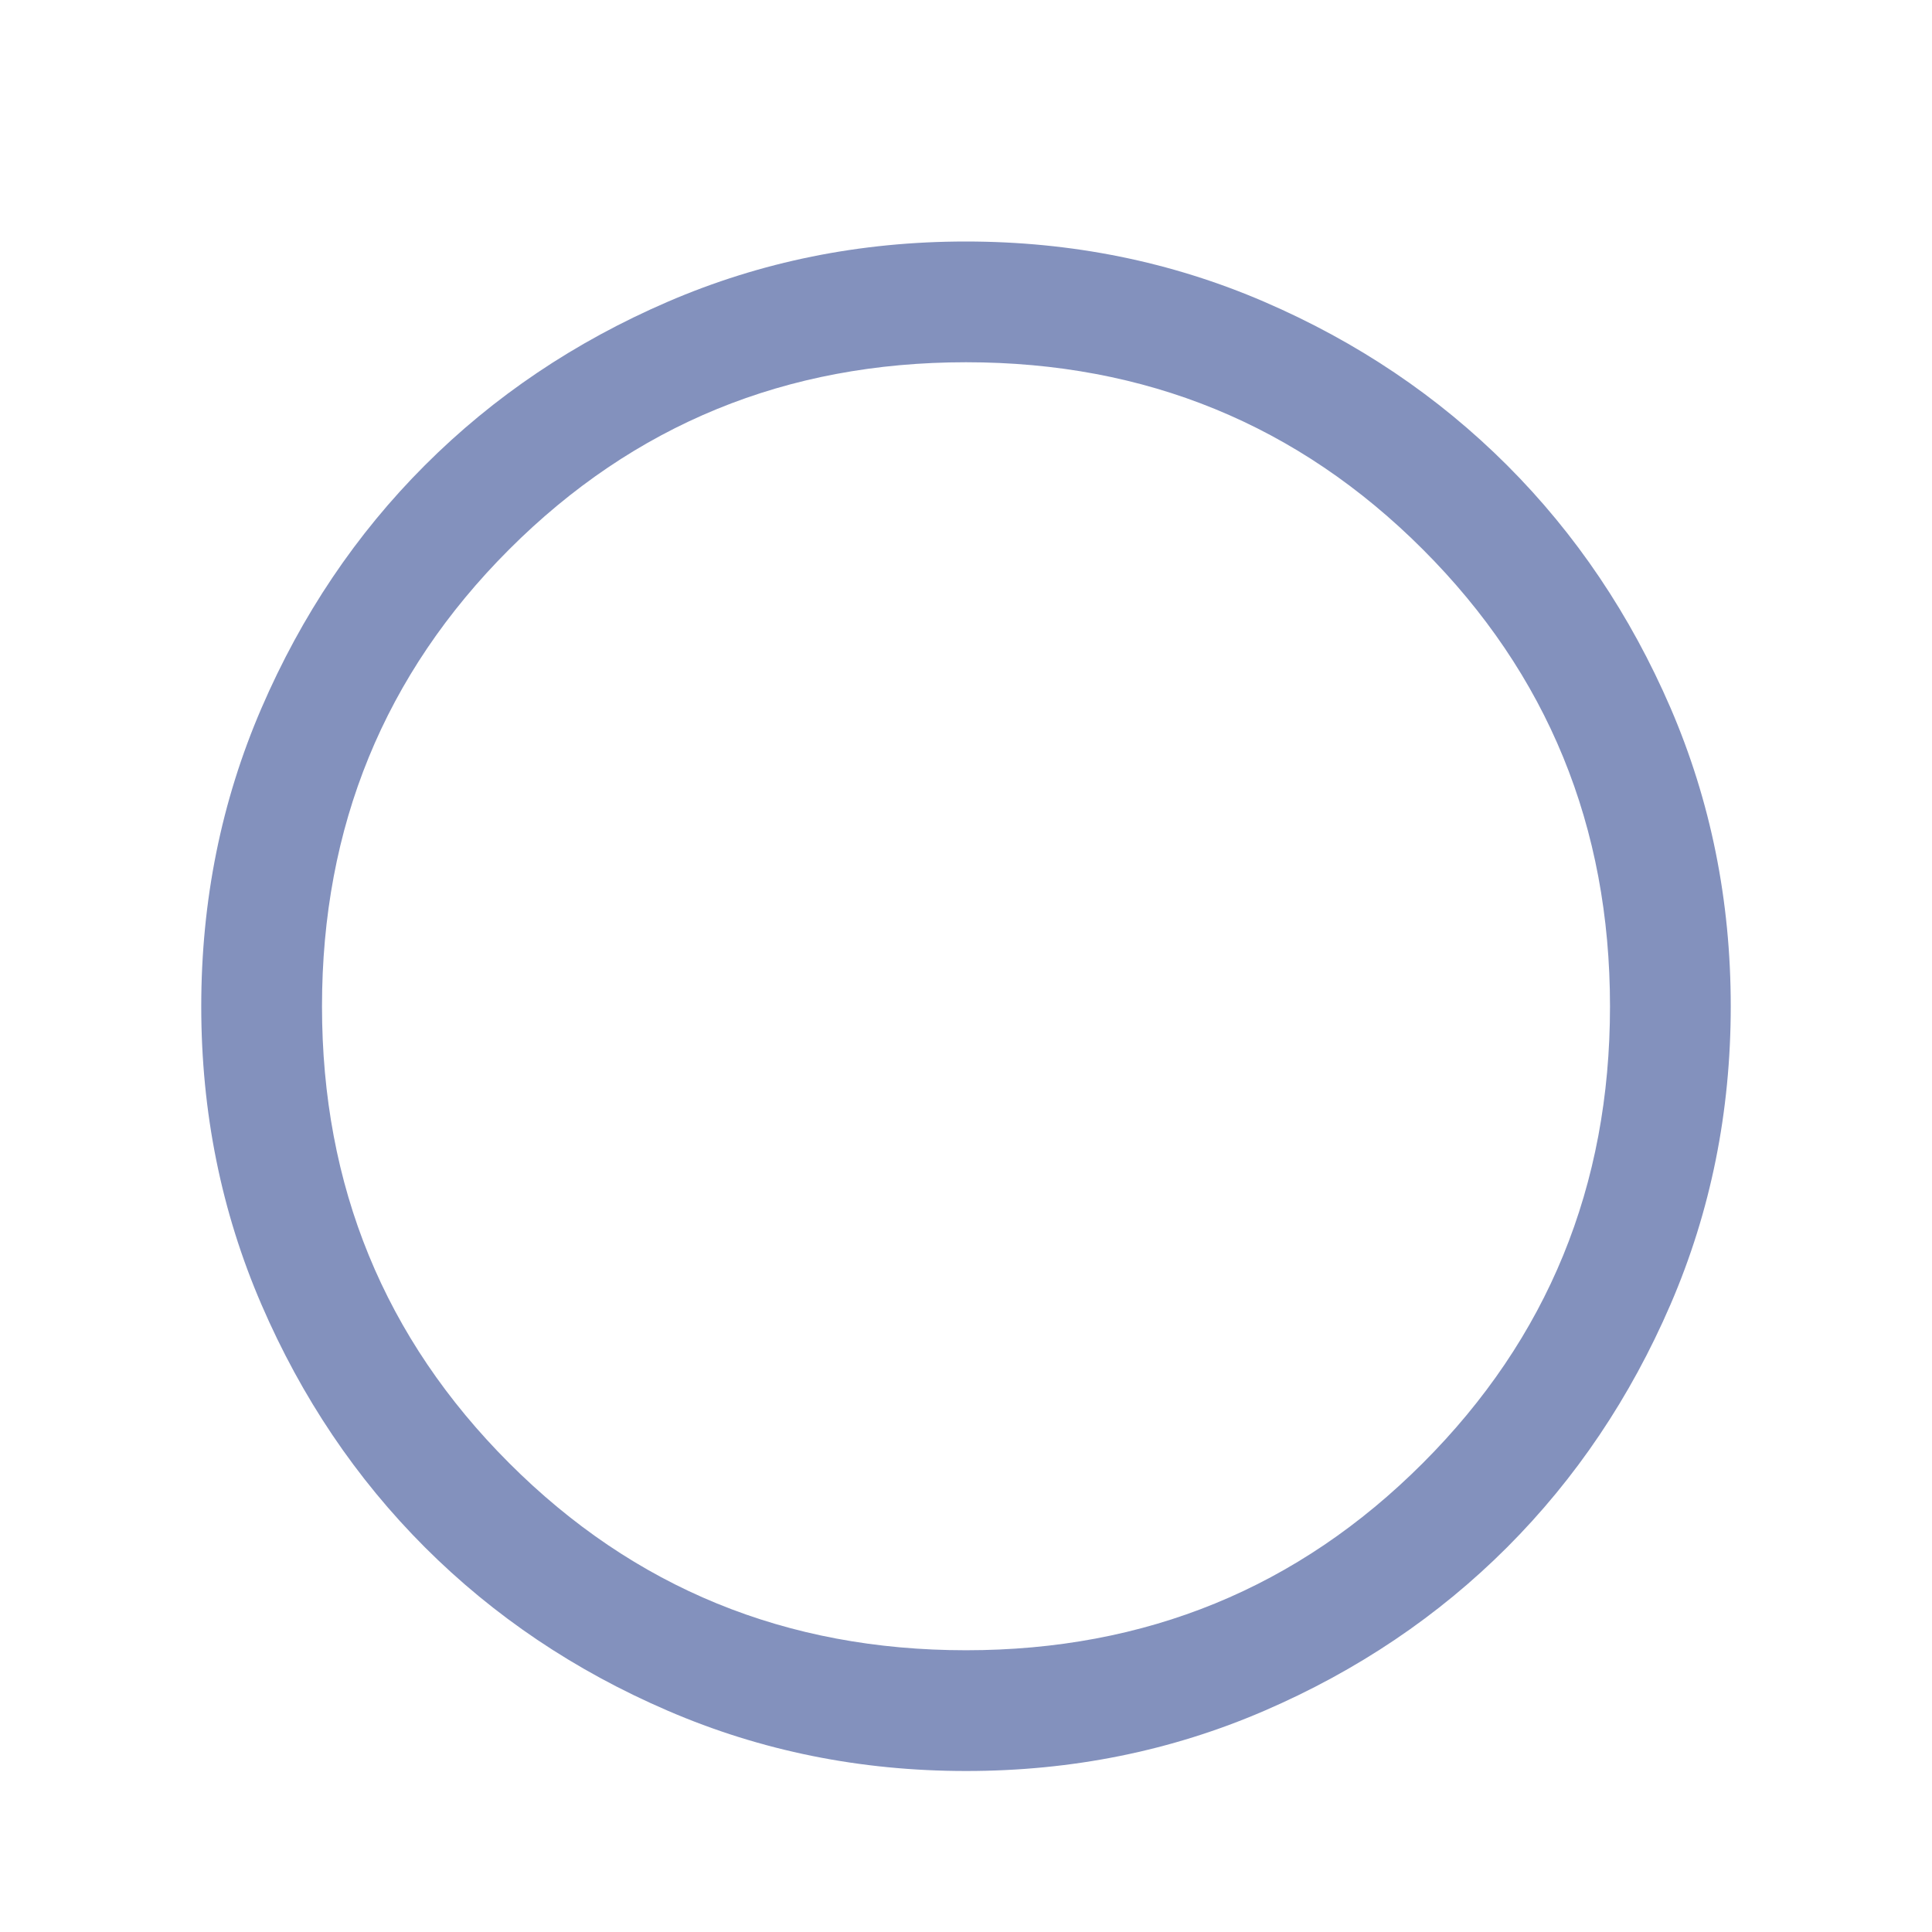
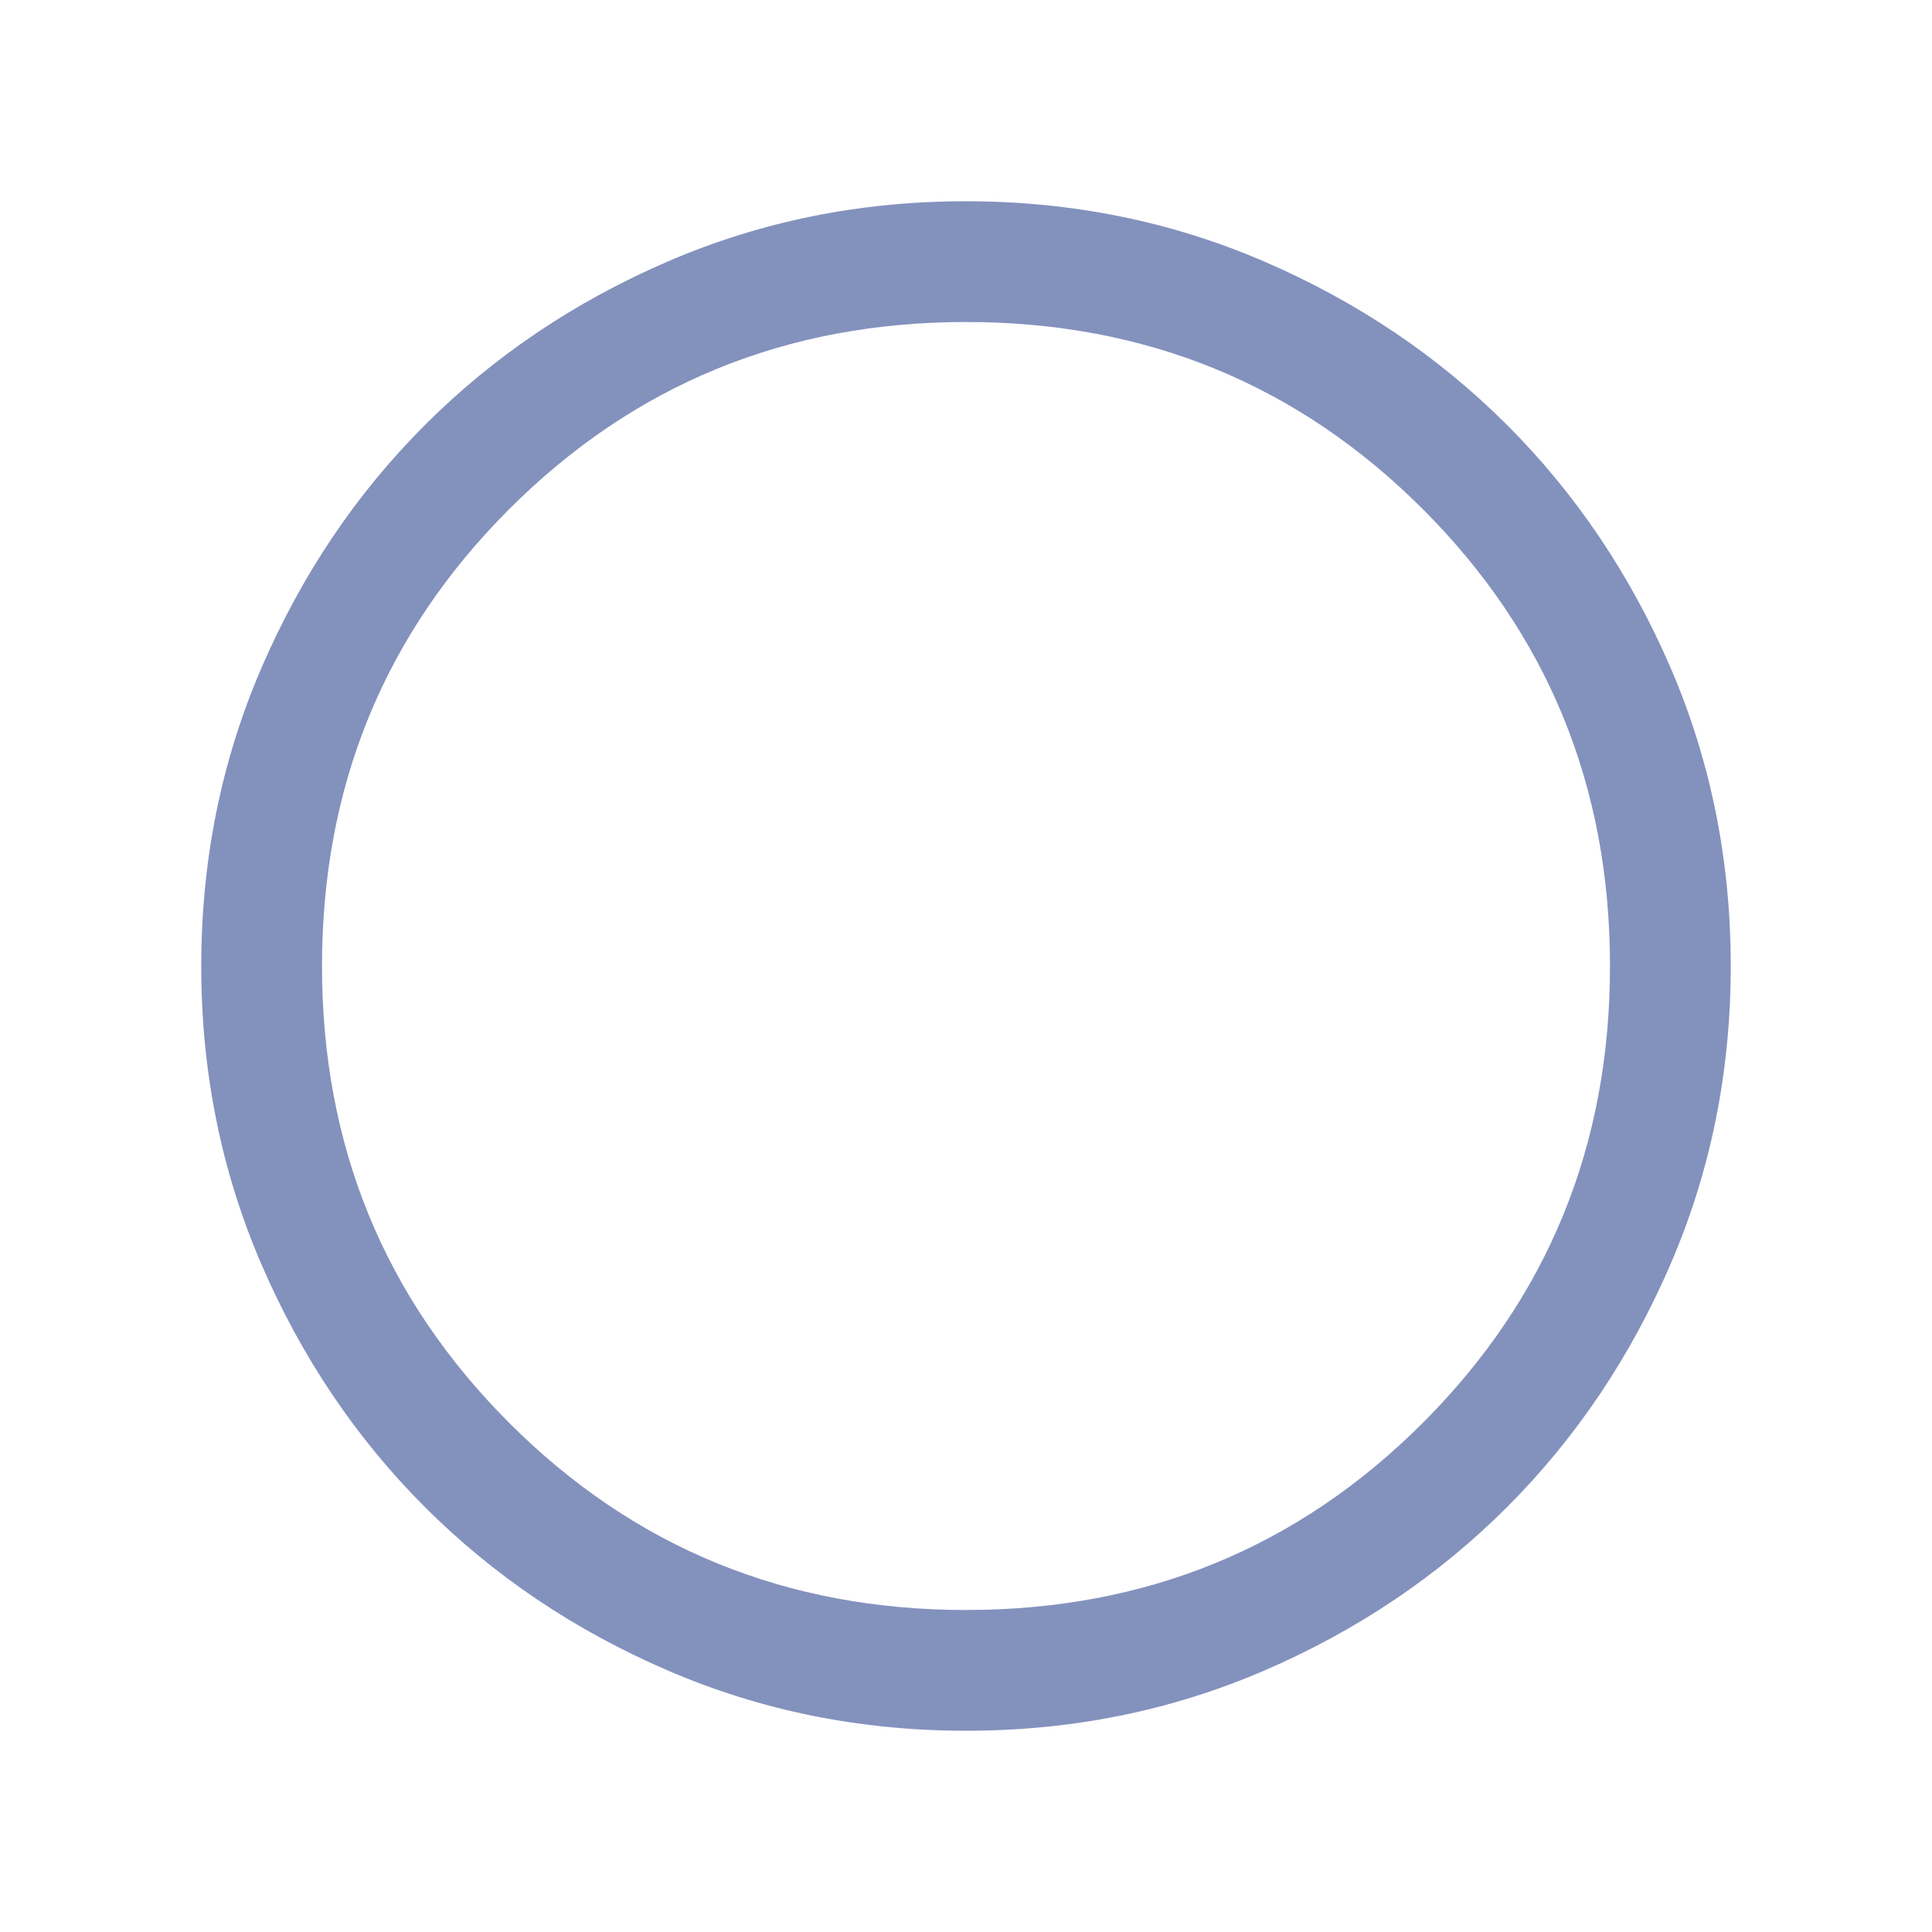
<svg xmlns="http://www.w3.org/2000/svg" width="24" height="24" viewBox="0 0 24 24" fill="none">
-   <mask id="mask0_4307_163005" style="mask-type:alpha" maskUnits="userSpaceOnUse" x="0" y="0" width="24" height="24">
-     <rect y="0.5" width="24" height="24" fill="#D9D9D9" />
+   <mask id="mask0_4307_163005" style="mask-type:alpha" maskUnits="userSpaceOnUse" x="0" y="0" width="24" height="25">
+     <rect y="0" width="24" height="24" fill="#D9D9D9" />
  </mask>
  <g mask="url(#mask0_4307_163005)">
-     <path d="M12.002 22C10.688 22 9.453 21.751 8.297 21.252C7.14 20.754 6.135 20.077 5.279 19.222C4.424 18.367 3.747 17.362 3.248 16.206C2.749 15.051 2.5 13.816 2.5 12.502C2.5 11.188 2.749 9.953 3.248 8.797C3.747 7.641 4.423 6.635 5.278 5.78C6.133 4.925 7.138 4.248 8.294 3.749C9.45 3.25 10.684 3 11.998 3C13.312 3 14.547 3.25 15.703 3.748C16.86 4.247 17.865 4.924 18.721 5.779C19.576 6.634 20.253 7.639 20.752 8.794C21.25 9.95 21.5 11.185 21.5 12.499C21.5 13.813 21.251 15.048 20.752 16.204C20.253 17.36 19.576 18.366 18.722 19.221C17.867 20.076 16.862 20.753 15.706 21.252C14.55 21.751 13.316 22 12.002 22ZM12 20.5C14.233 20.5 16.125 19.726 17.675 18.175C19.225 16.625 20 14.734 20 12.501C20 10.267 19.225 8.375 17.675 6.825C16.125 5.275 14.233 4.5 12 4.5C9.767 4.5 7.875 5.275 6.325 6.825C4.775 8.375 4 10.267 4 12.501C4 14.734 4.775 16.625 6.325 18.175C7.875 19.726 9.767 20.5 12 20.5Z" fill="#8391BD" />
+     <path d="M12.002 21.5C10.688 21.5 9.453 21.251 8.297 20.752C7.14 20.254 6.135 19.577 5.279 18.722C4.424 17.867 3.747 16.862 3.248 15.707C2.749 14.551 2.5 13.316 2.5 12.002C2.5 10.688 2.749 9.453 3.248 8.297C3.747 7.141 4.423 6.135 5.278 5.28C6.133 4.425 7.138 3.748 8.294 3.249C9.45 2.75 10.684 2.5 11.998 2.5C13.312 2.5 14.547 2.75 15.703 3.248C16.86 3.747 17.865 4.424 18.721 5.279C19.576 6.134 20.253 7.139 20.752 8.294C21.25 9.45 21.5 10.685 21.5 11.999C21.5 13.313 21.251 14.548 20.752 15.704C20.253 16.86 19.576 17.866 18.722 18.721C17.867 19.576 16.862 20.253 15.706 20.752C14.55 21.251 13.316 21.5 12.002 21.5ZM12 20C14.233 20 16.125 19.226 17.675 17.675C19.225 16.125 20 14.234 20 12.001C20 9.767 19.225 7.875 17.675 6.325C16.125 4.775 14.233 4 12 4C9.767 4 7.875 4.775 6.325 6.325C4.775 7.875 4 9.767 4 12.001C4 14.234 4.775 16.125 6.325 17.675C7.875 19.226 9.767 20 12 20Z" fill="#8391BD" />
  </g>
</svg>
